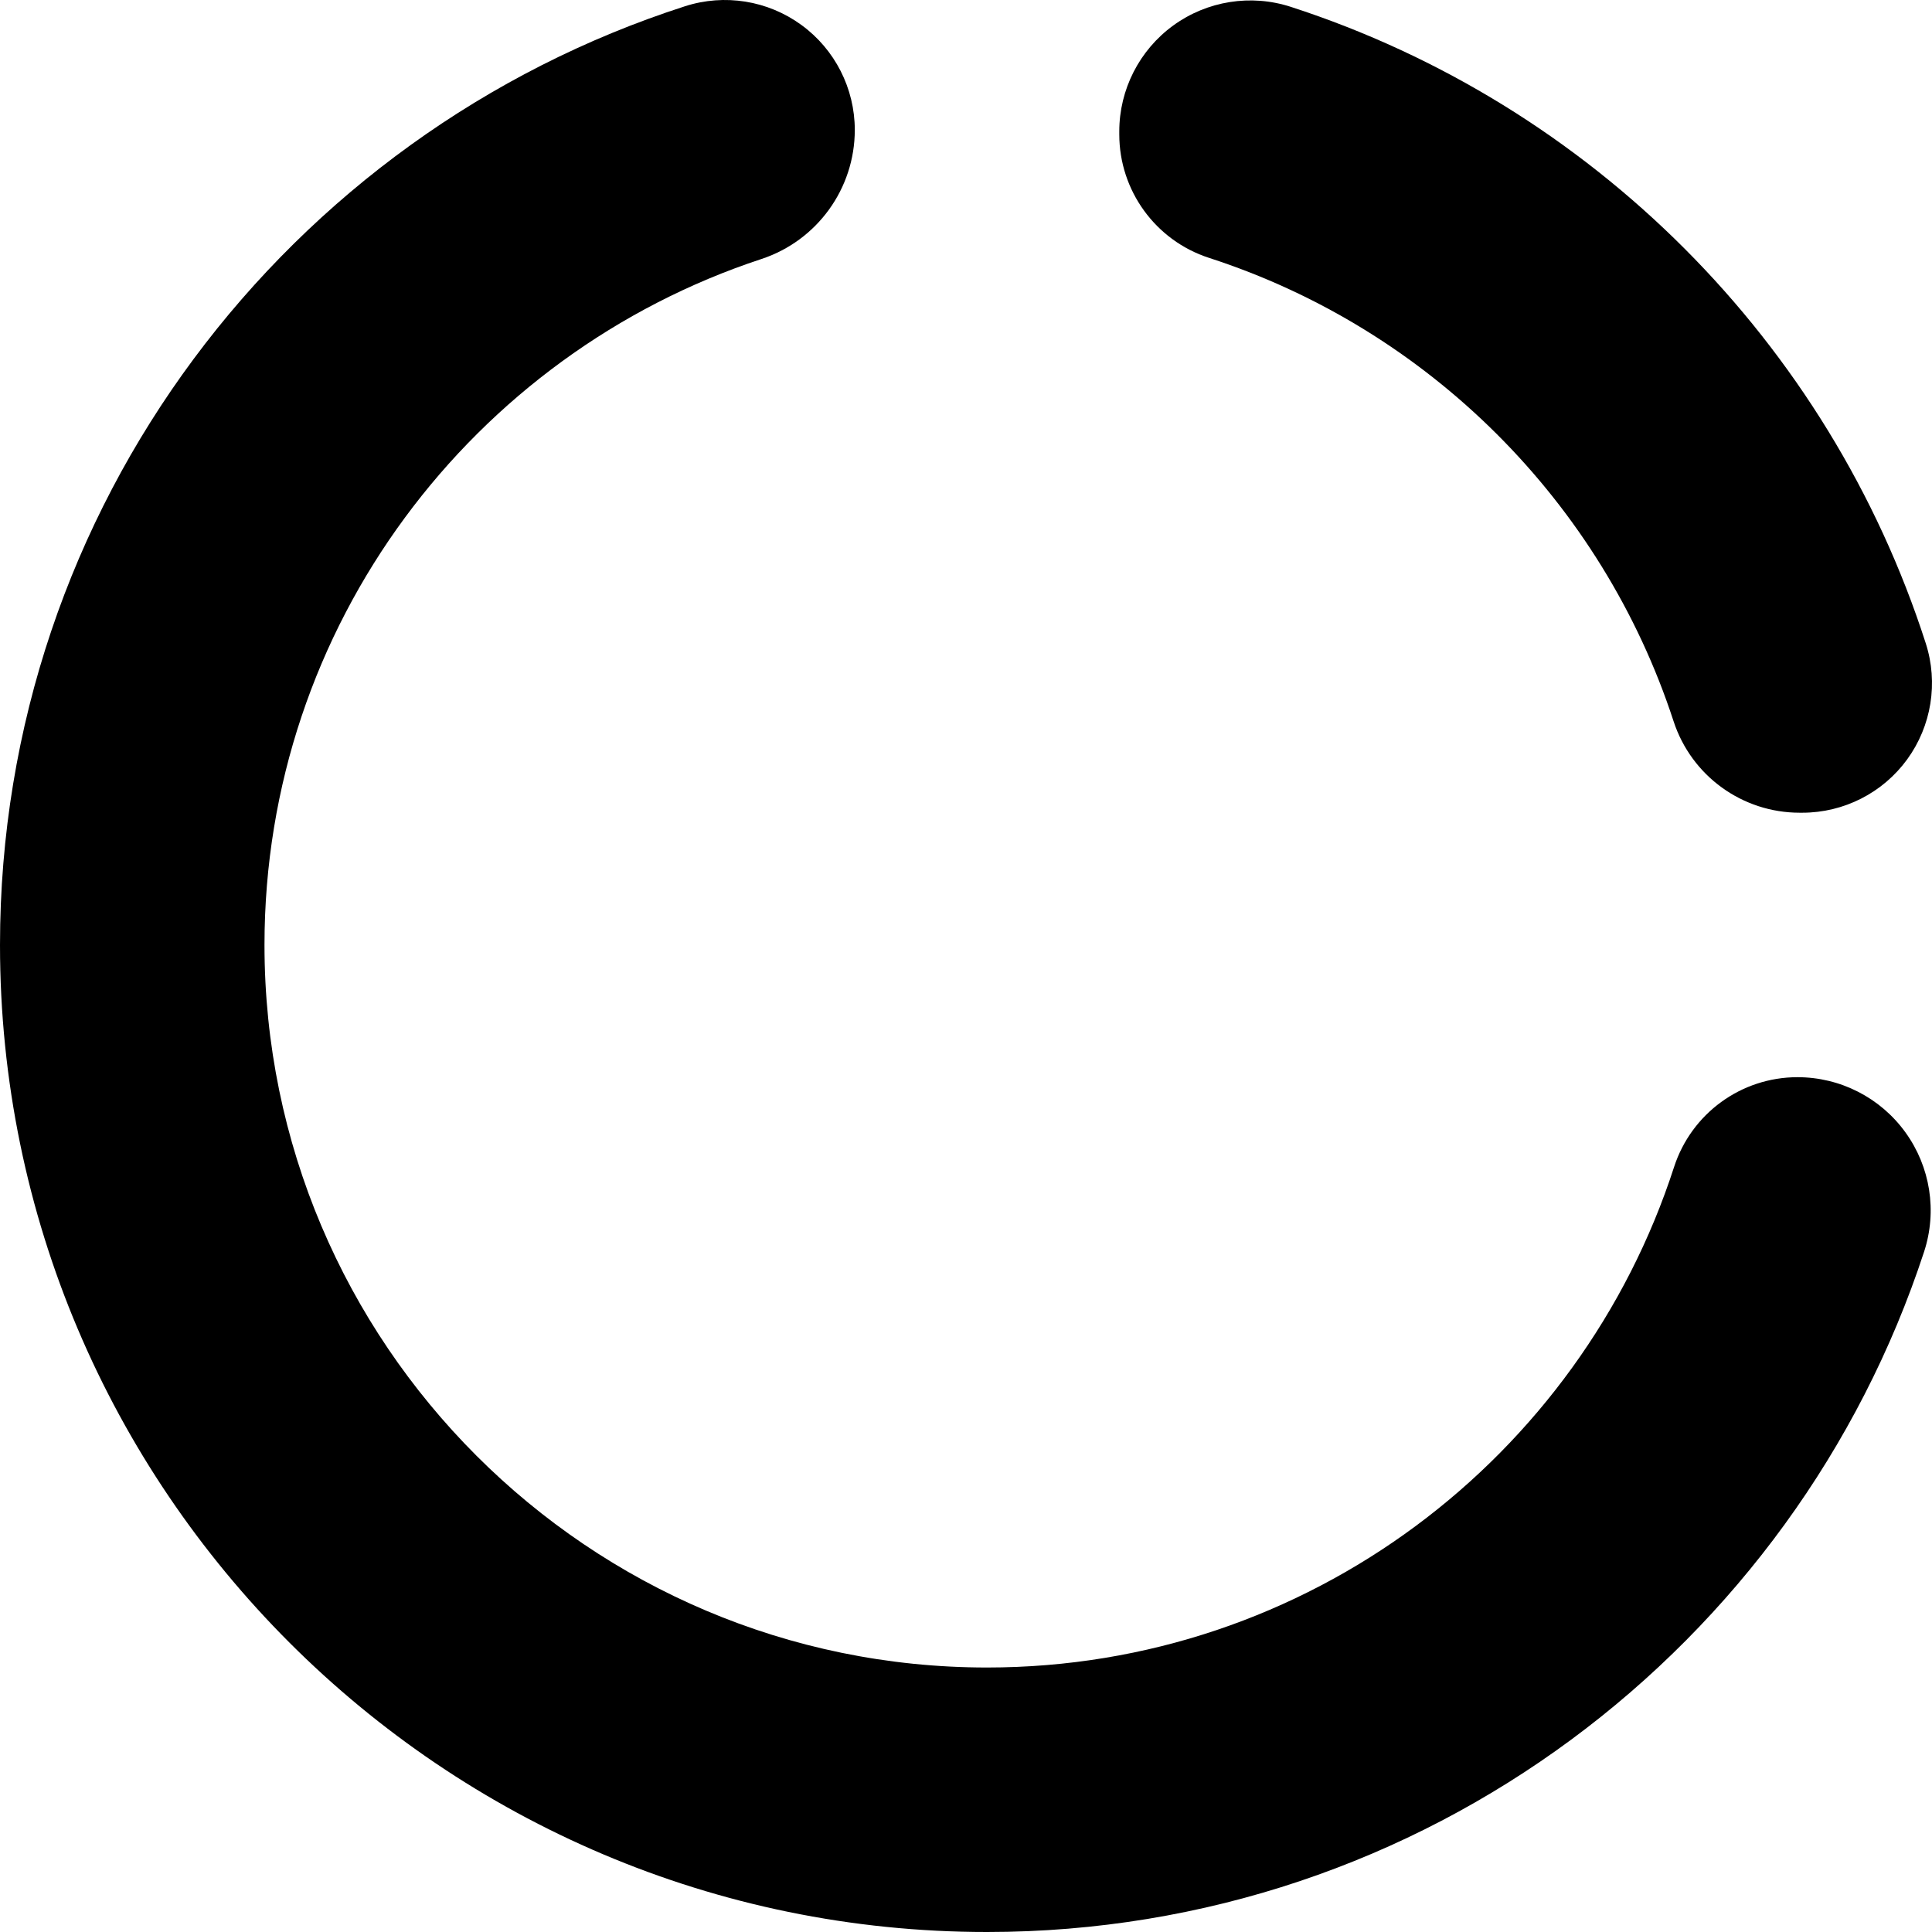
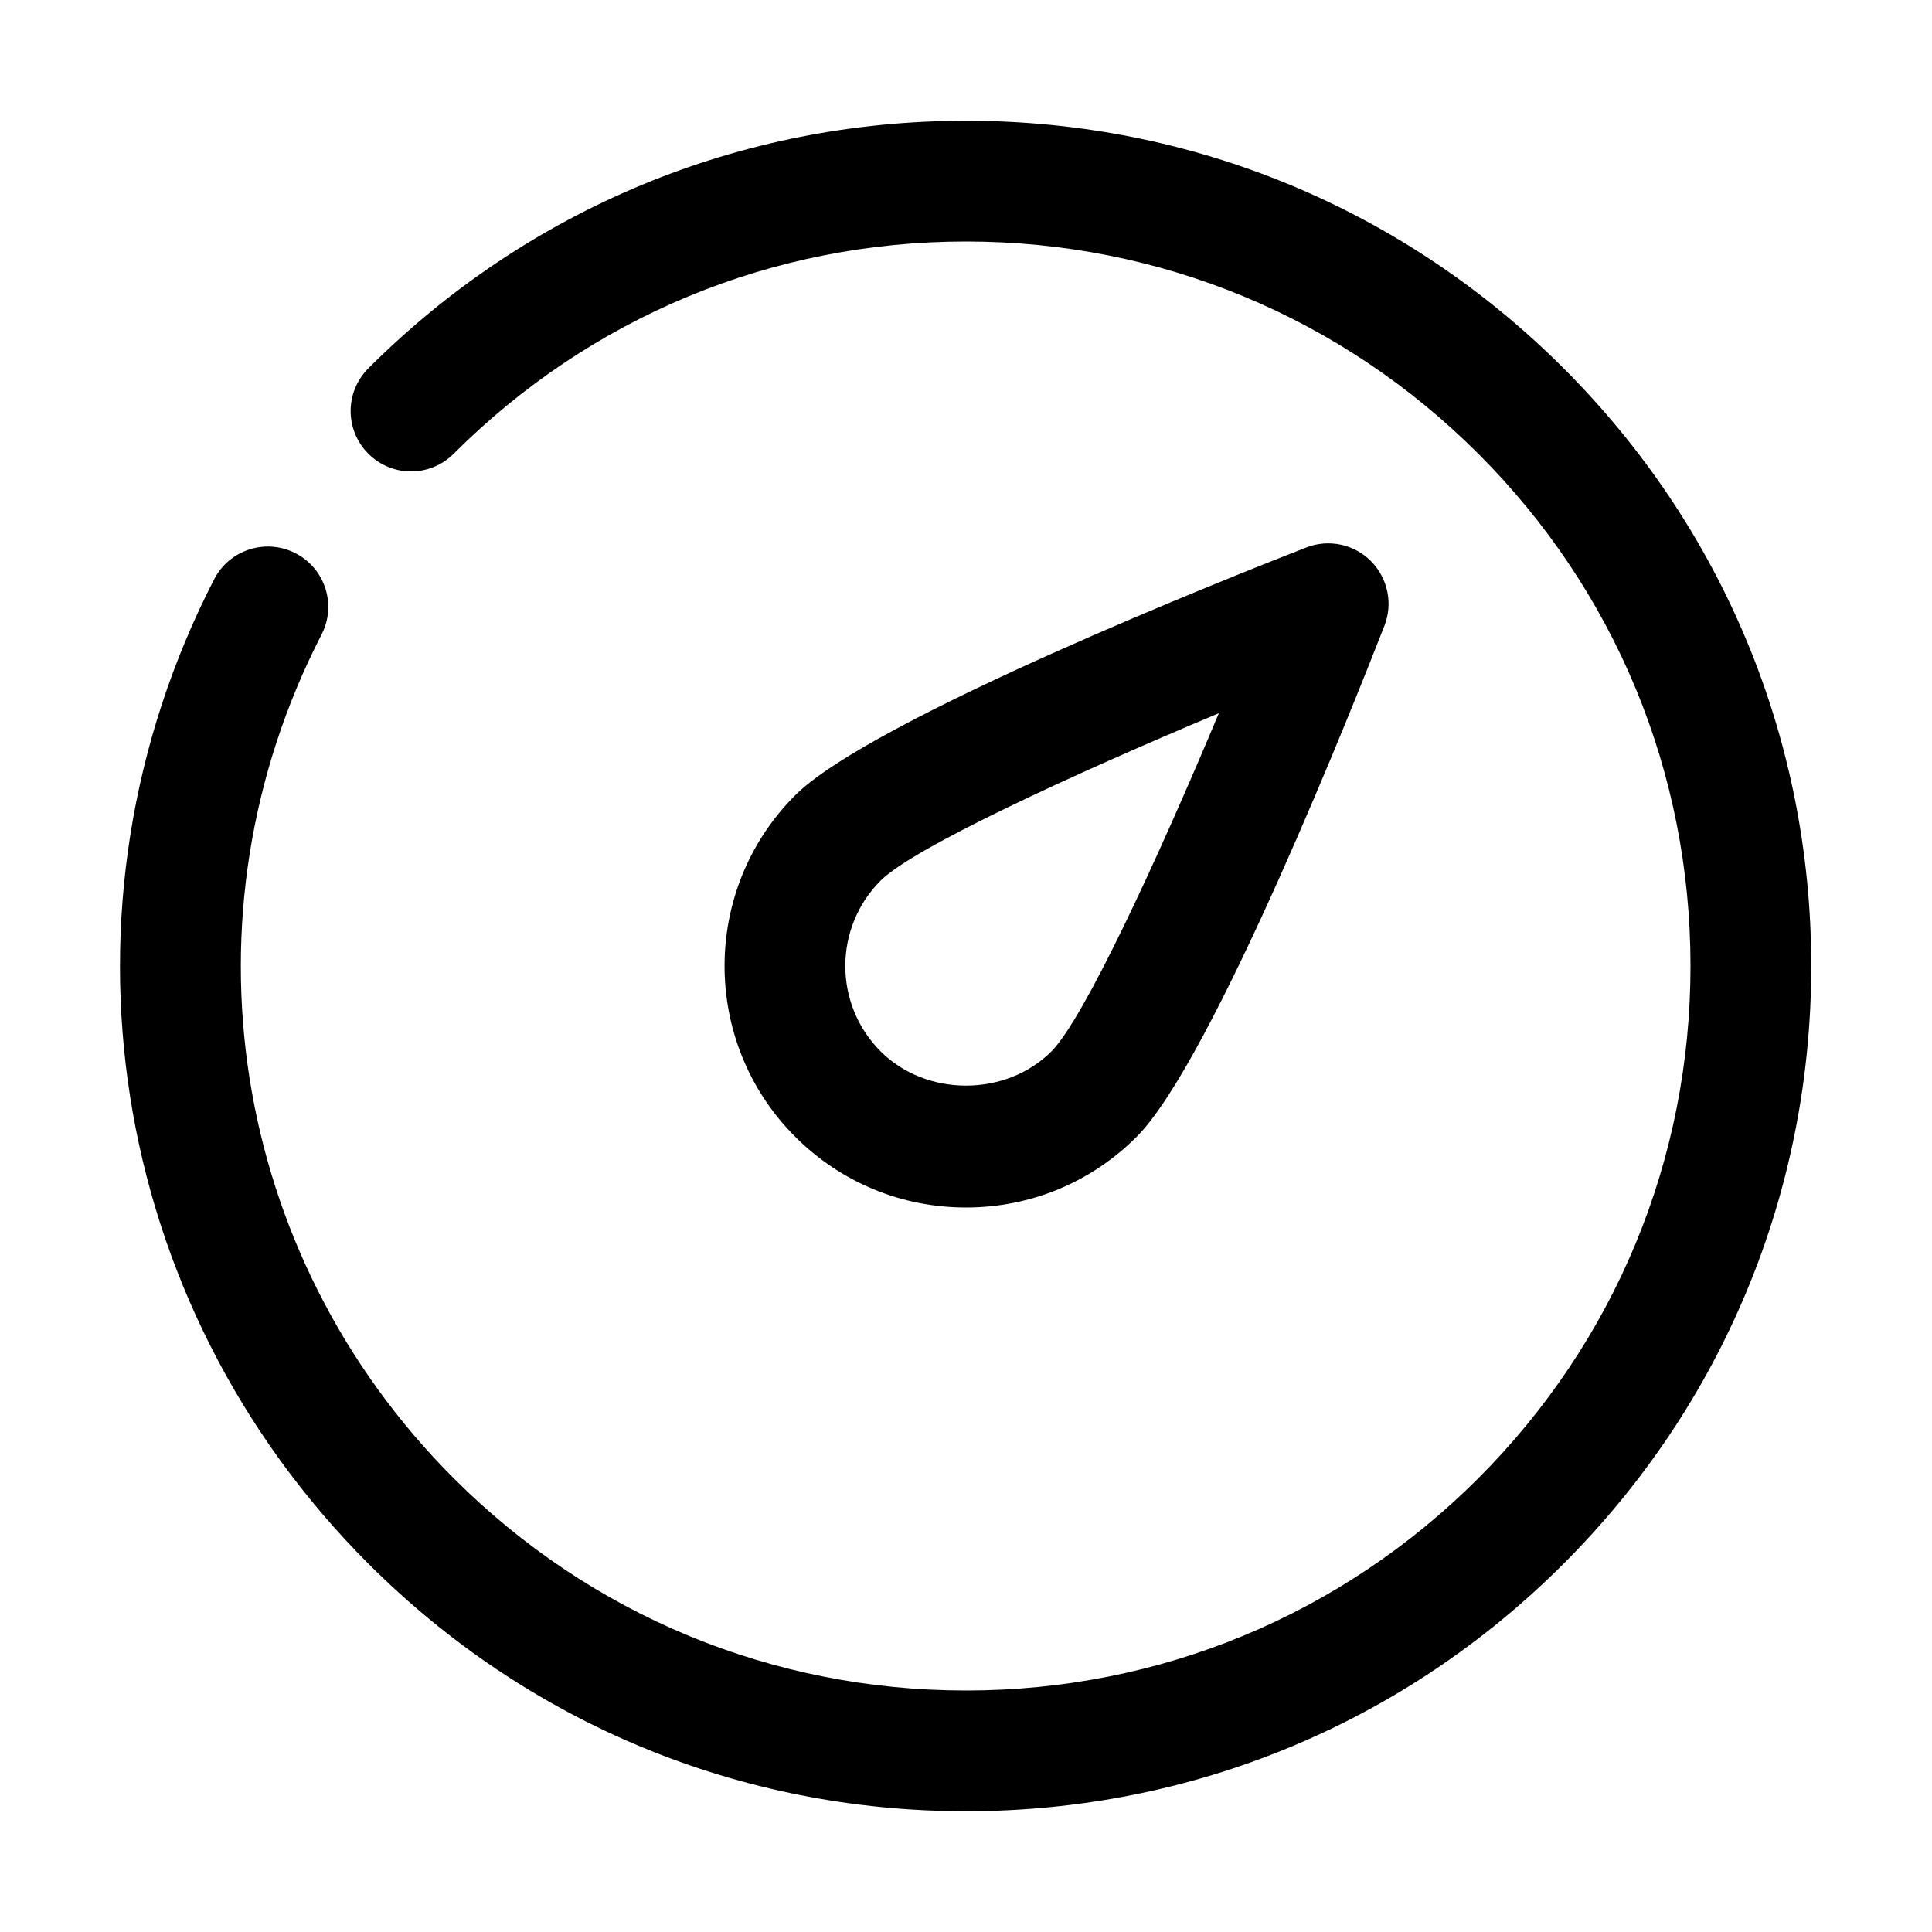
- <svg xmlns="http://www.w3.org/2000/svg" version="1.1" id="Capa_1" x="0px" y="0px" width="568.705px" height="568.705px" viewBox="0 0 568.705 568.705" style="enable-background:new 0 0 568.705 568.705;" xml:space="preserve">
+ <svg xmlns="http://www.w3.org/2000/svg" enable-background="new 0 0 32 32" height="32px" id="Layer_1" version="1.1" viewBox="0 0 32 32" width="32px" xml:space="preserve">
  <g>
-     <g>
-       <g>
-         <path d="M529.117,317.082c-16.576,0-31.23,10.682-36.342,26.454c-27.636,85.372-107.769,147.314-202.232,147.314     c-117.274,0-212.688-95.424-212.688-212.707c0-94.075,61.43-173.951,146.278-201.901c16.383-5.398,27.483-20.716,27.483-37.985     c0-12.232-5.853-23.731-15.737-30.924c-9.884-7.204-22.62-9.237-34.251-5.492C84.793,39.468,0.001,148.976,0.001,278.147     c0,160.218,130.332,290.558,290.541,290.558c128.654,0,237.793-84.126,275.828-200.219c3.912-11.938,1.861-25.024-5.514-35.2     C553.5,323.116,541.699,317.082,529.117,317.082z" />
-         <path d="M355.888,75.905c64.584,20.908,115.691,71.902,136.752,136.419c5.246,16.061,20.205,26.906,37.103,26.906h0.801     c12.201,0,23.666-5.834,30.848-15.69c7.168-9.855,9.218-22.562,5.476-34.174c-28.49-88.591-98.416-158.661-186.933-187.36     c-11.729-3.8-24.596-1.758-34.573,5.492c-9.979,7.26-15.89,18.856-15.89,31.198v0.847     C329.468,56.099,340.148,70.801,355.888,75.905z" />
-       </g>
-     </g>
+     <path d="M16,30c-3.74,0-7.255-1.456-9.899-4.101C1.779,21.578,0.752,15.025,3.547,9.595C3.8,9.104,4.402,8.911,4.894,9.163   s0.685,0.855,0.432,1.347C2.93,15.164,3.81,20.78,7.515,24.485C9.781,26.752,12.794,28,16,28c3.205,0,6.219-1.248,8.485-3.515   S28,19.205,28,16c0-3.206-1.248-6.219-3.515-8.485S19.206,4,16,4c-3.206,0-6.219,1.249-8.485,3.515   c-0.391,0.391-1.023,0.391-1.414,0s-0.391-1.023,0-1.414C8.745,3.457,12.26,2,16,2c3.74,0,7.256,1.457,9.899,4.101   C28.544,8.745,30,12.26,30,16c0,3.739-1.456,7.255-4.101,9.899C23.256,28.544,19.74,30,16,30z" />
  </g>
  <g>
- </g>
-   <g>
- </g>
-   <g>
- </g>
-   <g>
- </g>
-   <g>
- </g>
-   <g>
- </g>
-   <g>
- </g>
-   <g>
- </g>
-   <g>
- </g>
-   <g>
- </g>
-   <g>
- </g>
-   <g>
- </g>
-   <g>
- </g>
-   <g>
- </g>
-   <g>
- </g>
+     <path d="M16,20c-1.068,0-2.073-0.416-2.829-1.172c-1.56-1.56-1.56-4.097,0-5.656c1.257-1.257,7.272-3.639,8.465-4.104   c0.371-0.144,0.79-0.056,1.07,0.225s0.369,0.7,0.225,1.07c-0.465,1.193-2.847,7.209-4.104,8.465C18.073,19.584,17.068,20,16,20z    M20.188,11.813c-2.453,1.028-5.064,2.235-5.602,2.773c-0.78,0.78-0.78,2.048,0,2.828c0.756,0.756,2.073,0.756,2.829,0   C17.952,16.875,19.16,14.266,20.188,11.813z" />
+   </g>
</svg>
